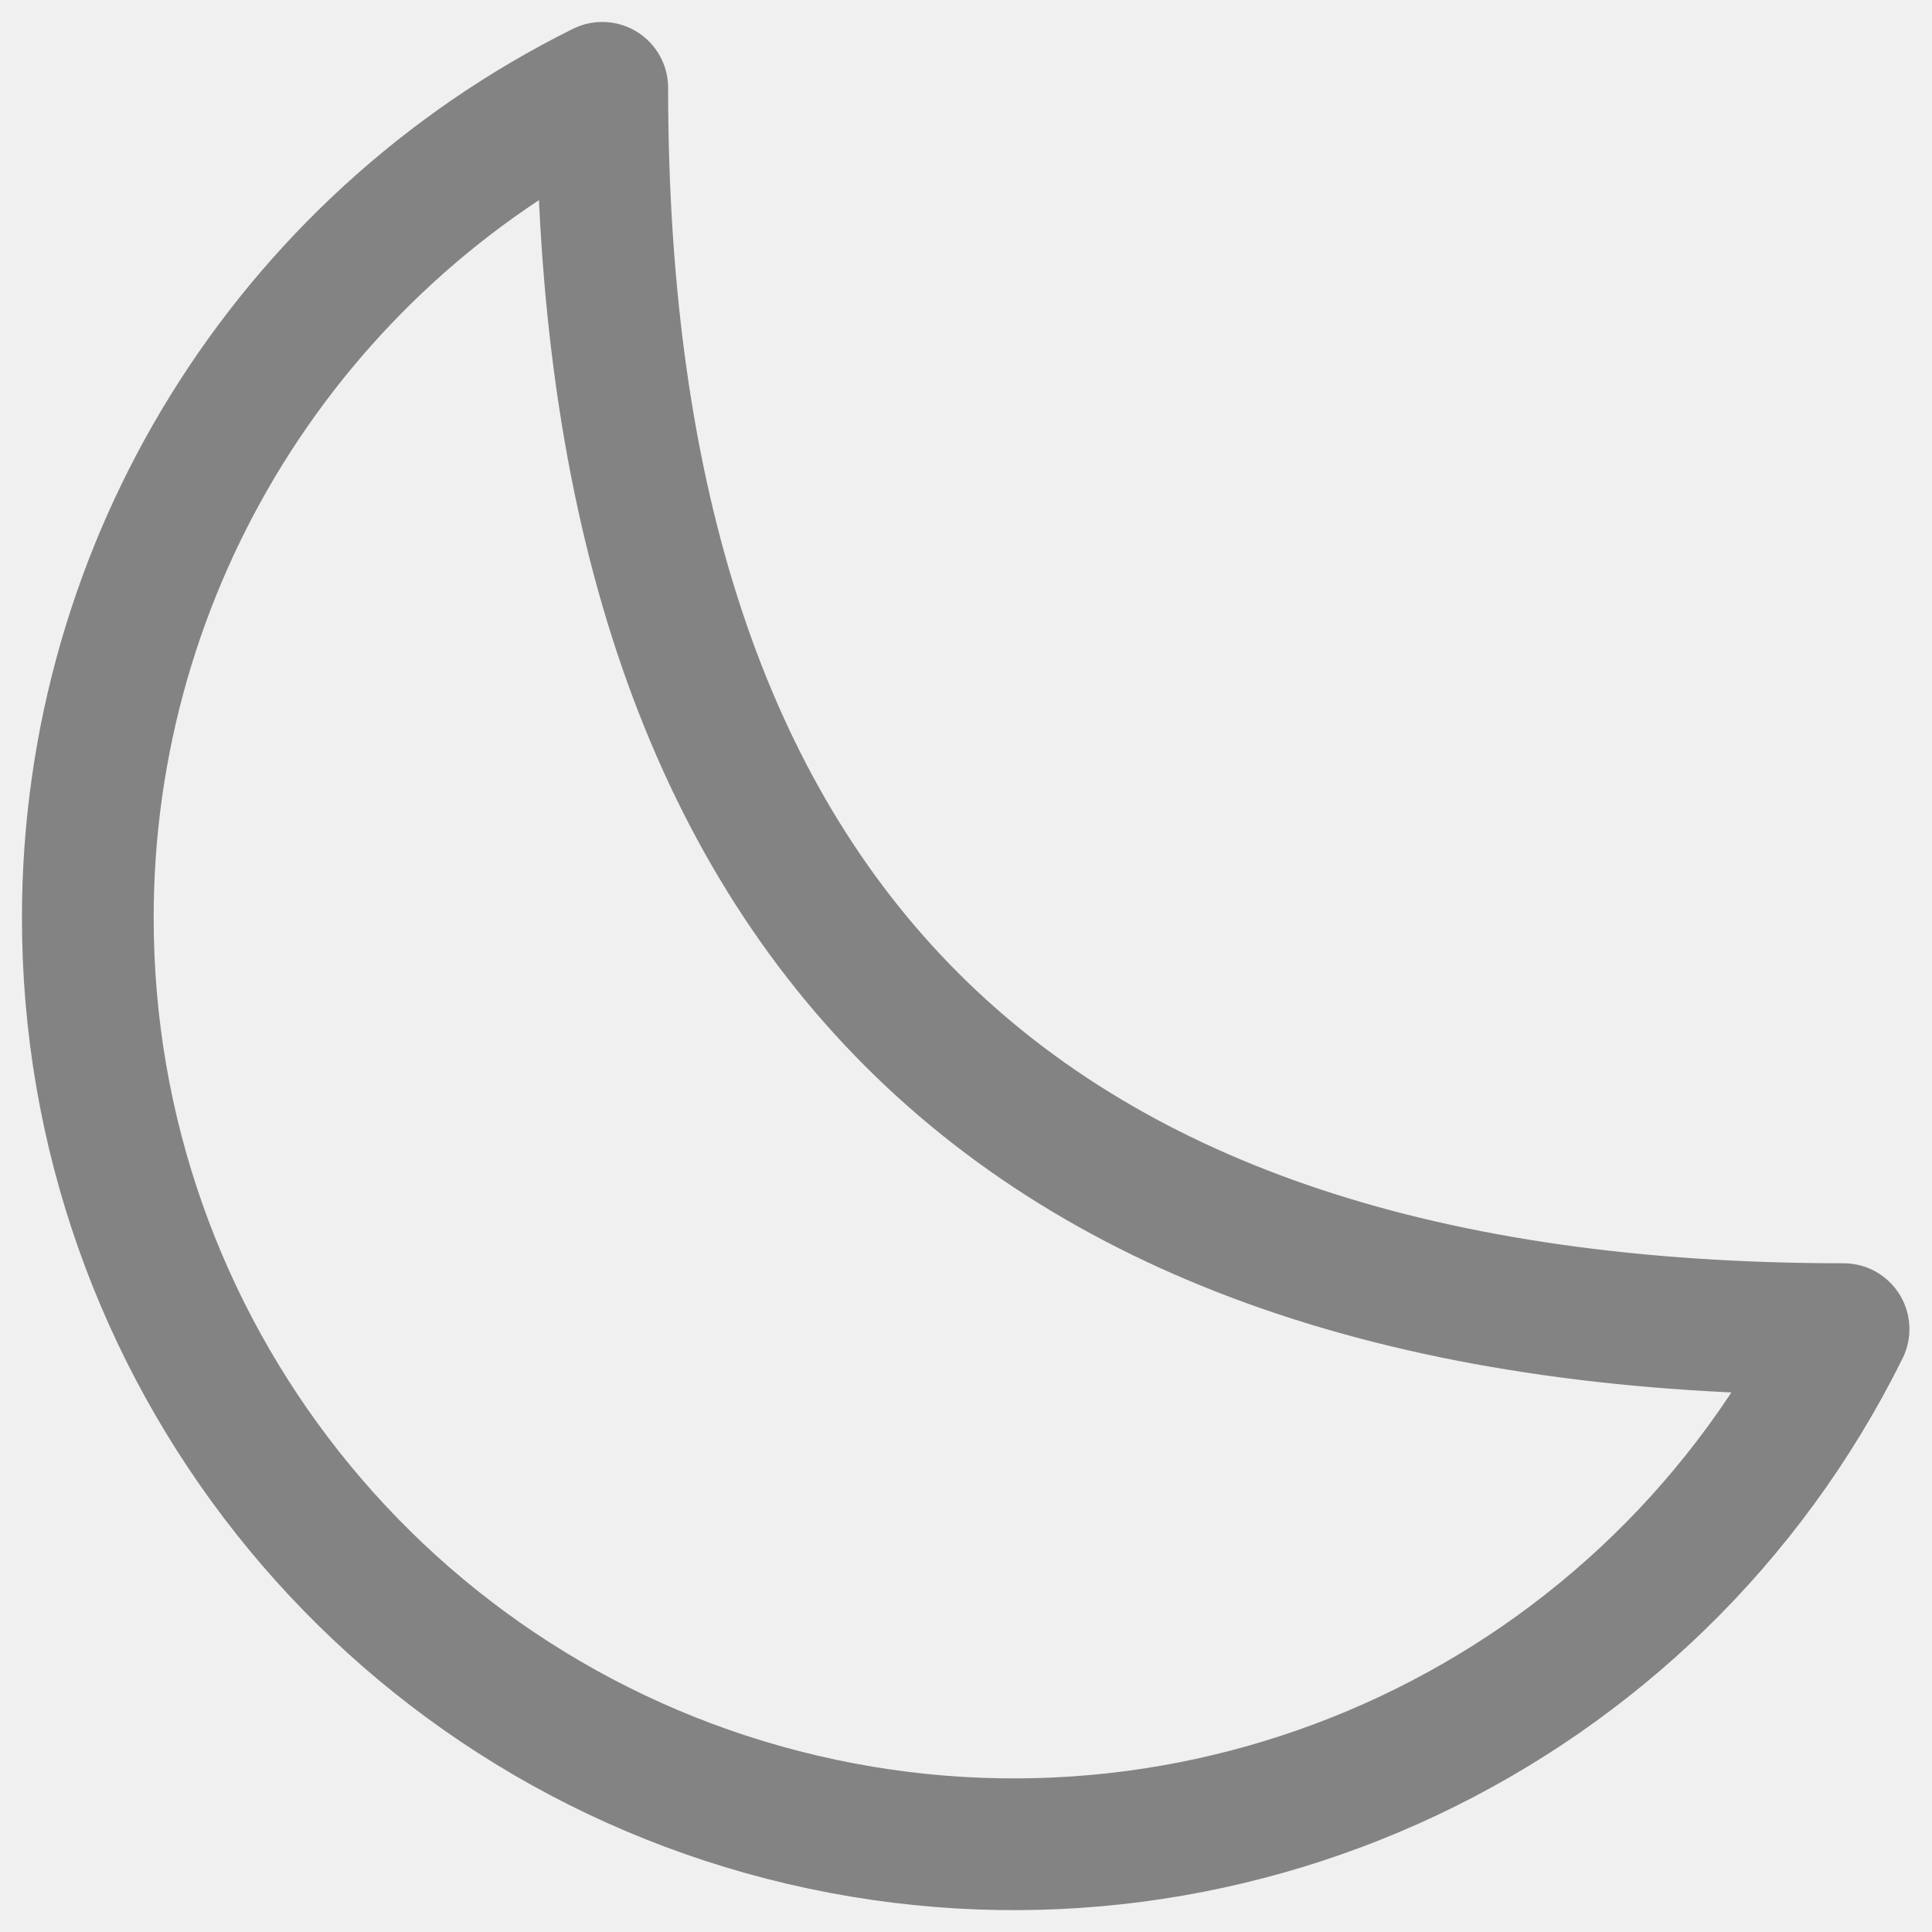
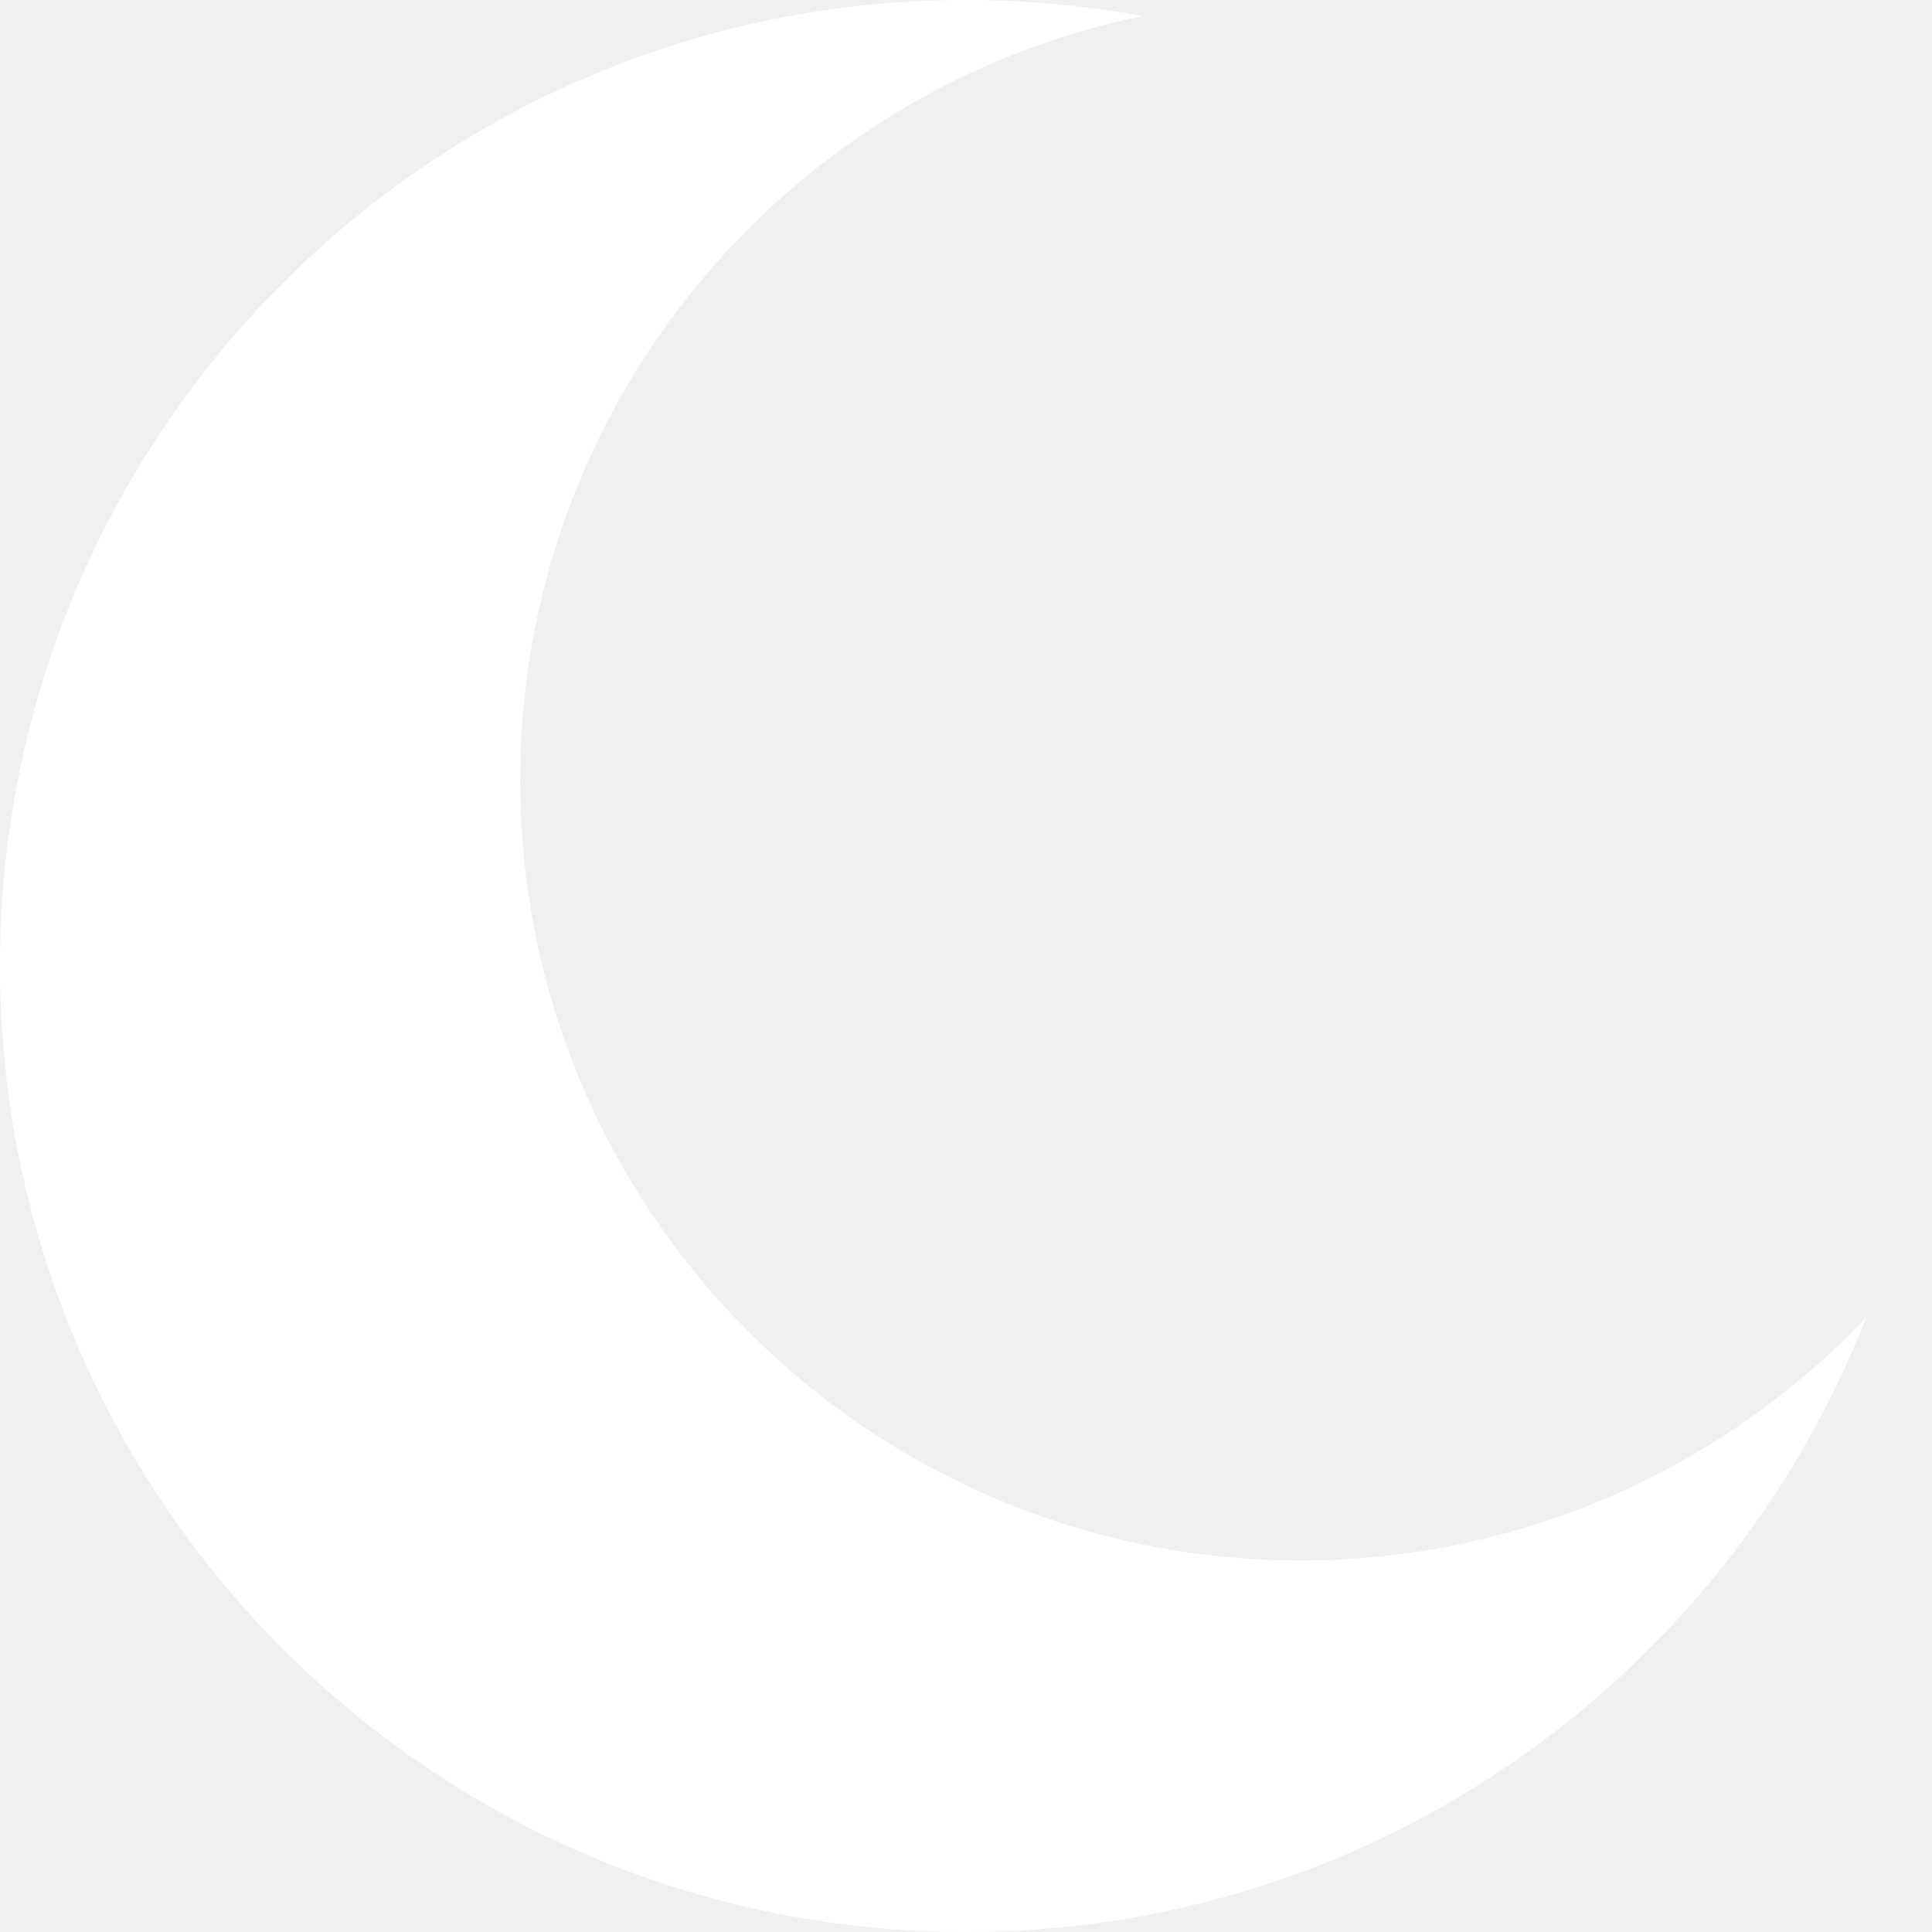
- <svg xmlns="http://www.w3.org/2000/svg" width="22" height="22" viewBox="0 0 22 22">
-   <path fill="none" stroke="#838383" stroke-linecap="round" stroke-linejoin="round" stroke-width="1.5" d="M1 10.449a10.544 10.544 0 0 0 19.993 4.686C11.544 15.135 6.858 10.448 6.858 1A10.545 10.545 0 0 0 1 10.449Z" />
+ <svg xmlns="http://www.w3.org/2000/svg" width="26" height="26">
+   <path fill="#FFF" fill-rule="evenodd" d="M13 0c.81 0 1.603.074 2.373.216C10.593 1.199 7 5.43 7 10.5 7 16.299 11.701 21 17.5 21c2.996 0 5.7-1.255 7.613-3.268C23.22 22.572 18.51 26 13 26 5.82 26 0 20.18 0 13S5.82 0 13 0z" />
</svg>
